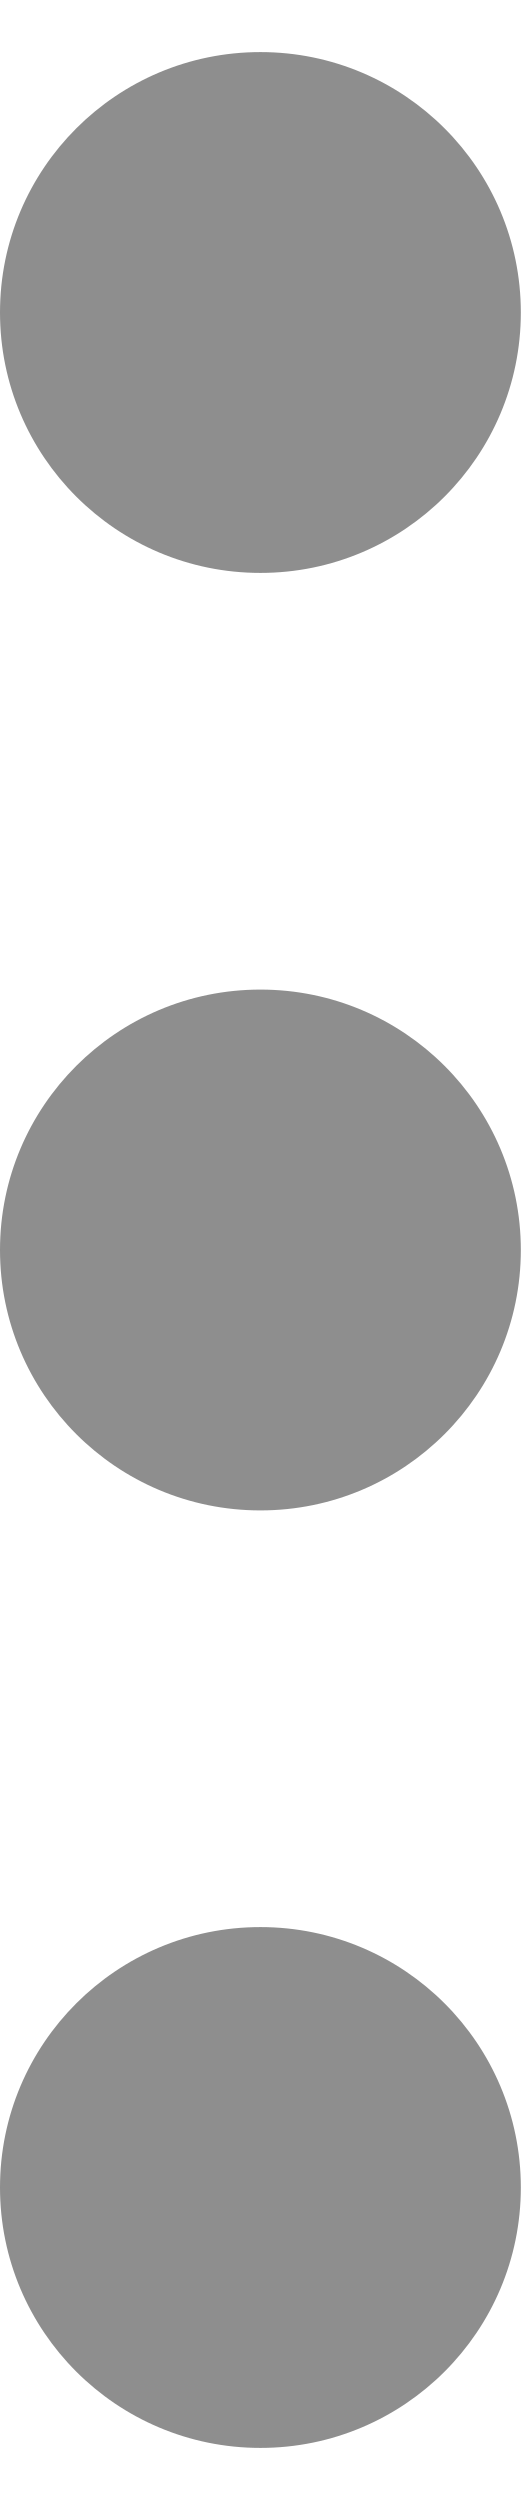
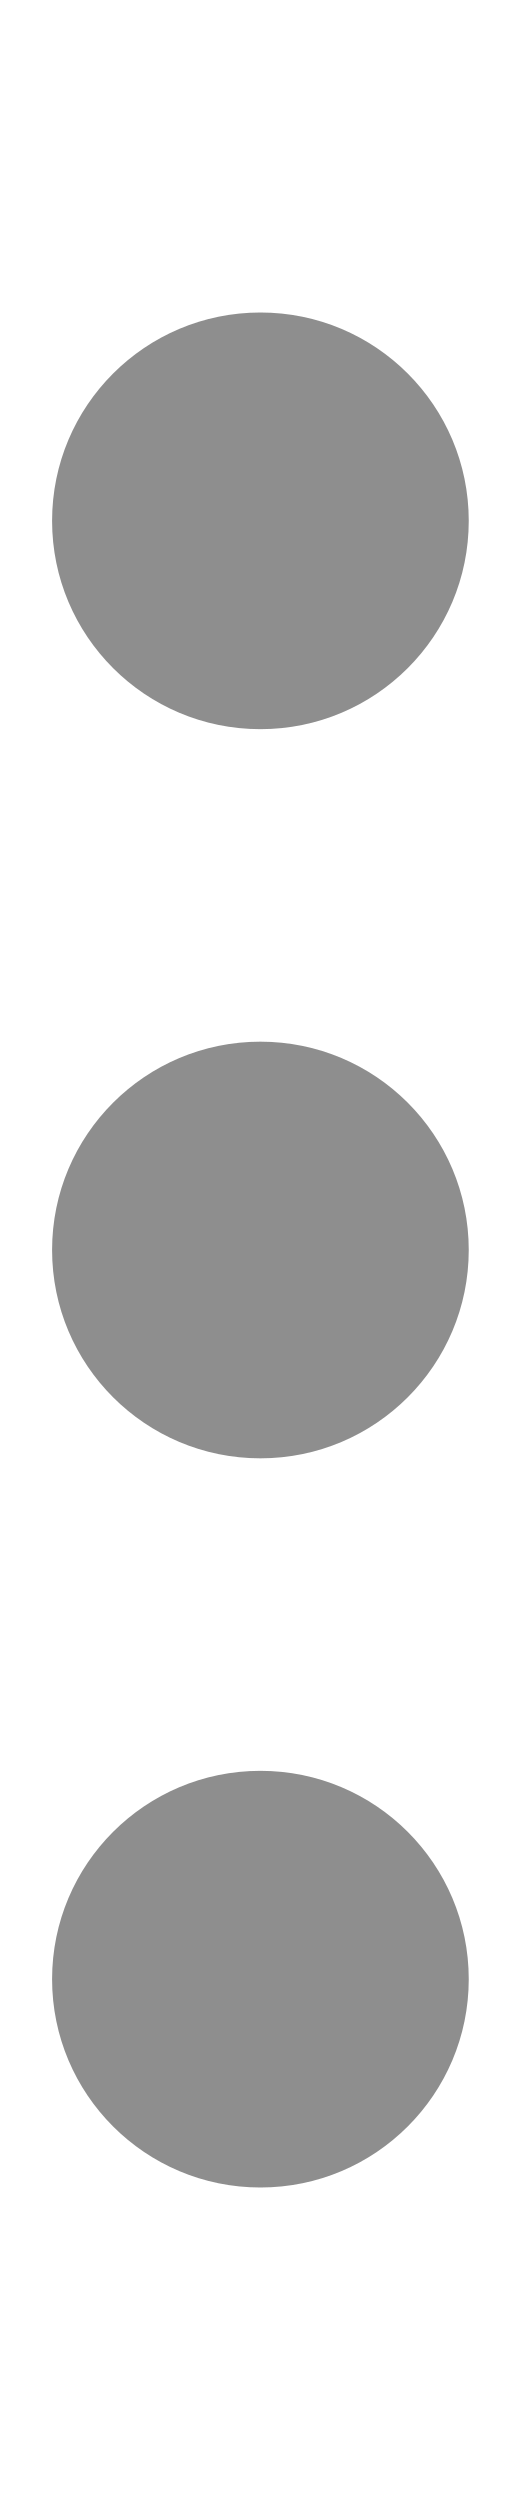
- <svg xmlns="http://www.w3.org/2000/svg" width="5" height="24" viewBox="0 0 5 24" fill="none">
-   <circle cx="2.5" cy="21" r="2.5" transform="rotate(-90 2.5 21)" fill="#8E8E8E" />
-   <circle cx="2.5" cy="12" r="2.5" transform="rotate(-90 2.5 12)" fill="#8E8E8E" />
-   <circle cx="2.5" cy="3" r="2.5" transform="rotate(-90 2.5 3)" fill="#8E8E8E" />
+ <svg xmlns="http://www.w3.org/2000/svg" width="5" height="24" viewBox="0 0 5 24" fill="#8E8E8E">
+   <circle cx="2.5" cy="5" r="2" />
+   <circle cx="2.5" cy="12" r="2" />
+   <circle cx="2.5" cy="19" r="2" />
</svg>
